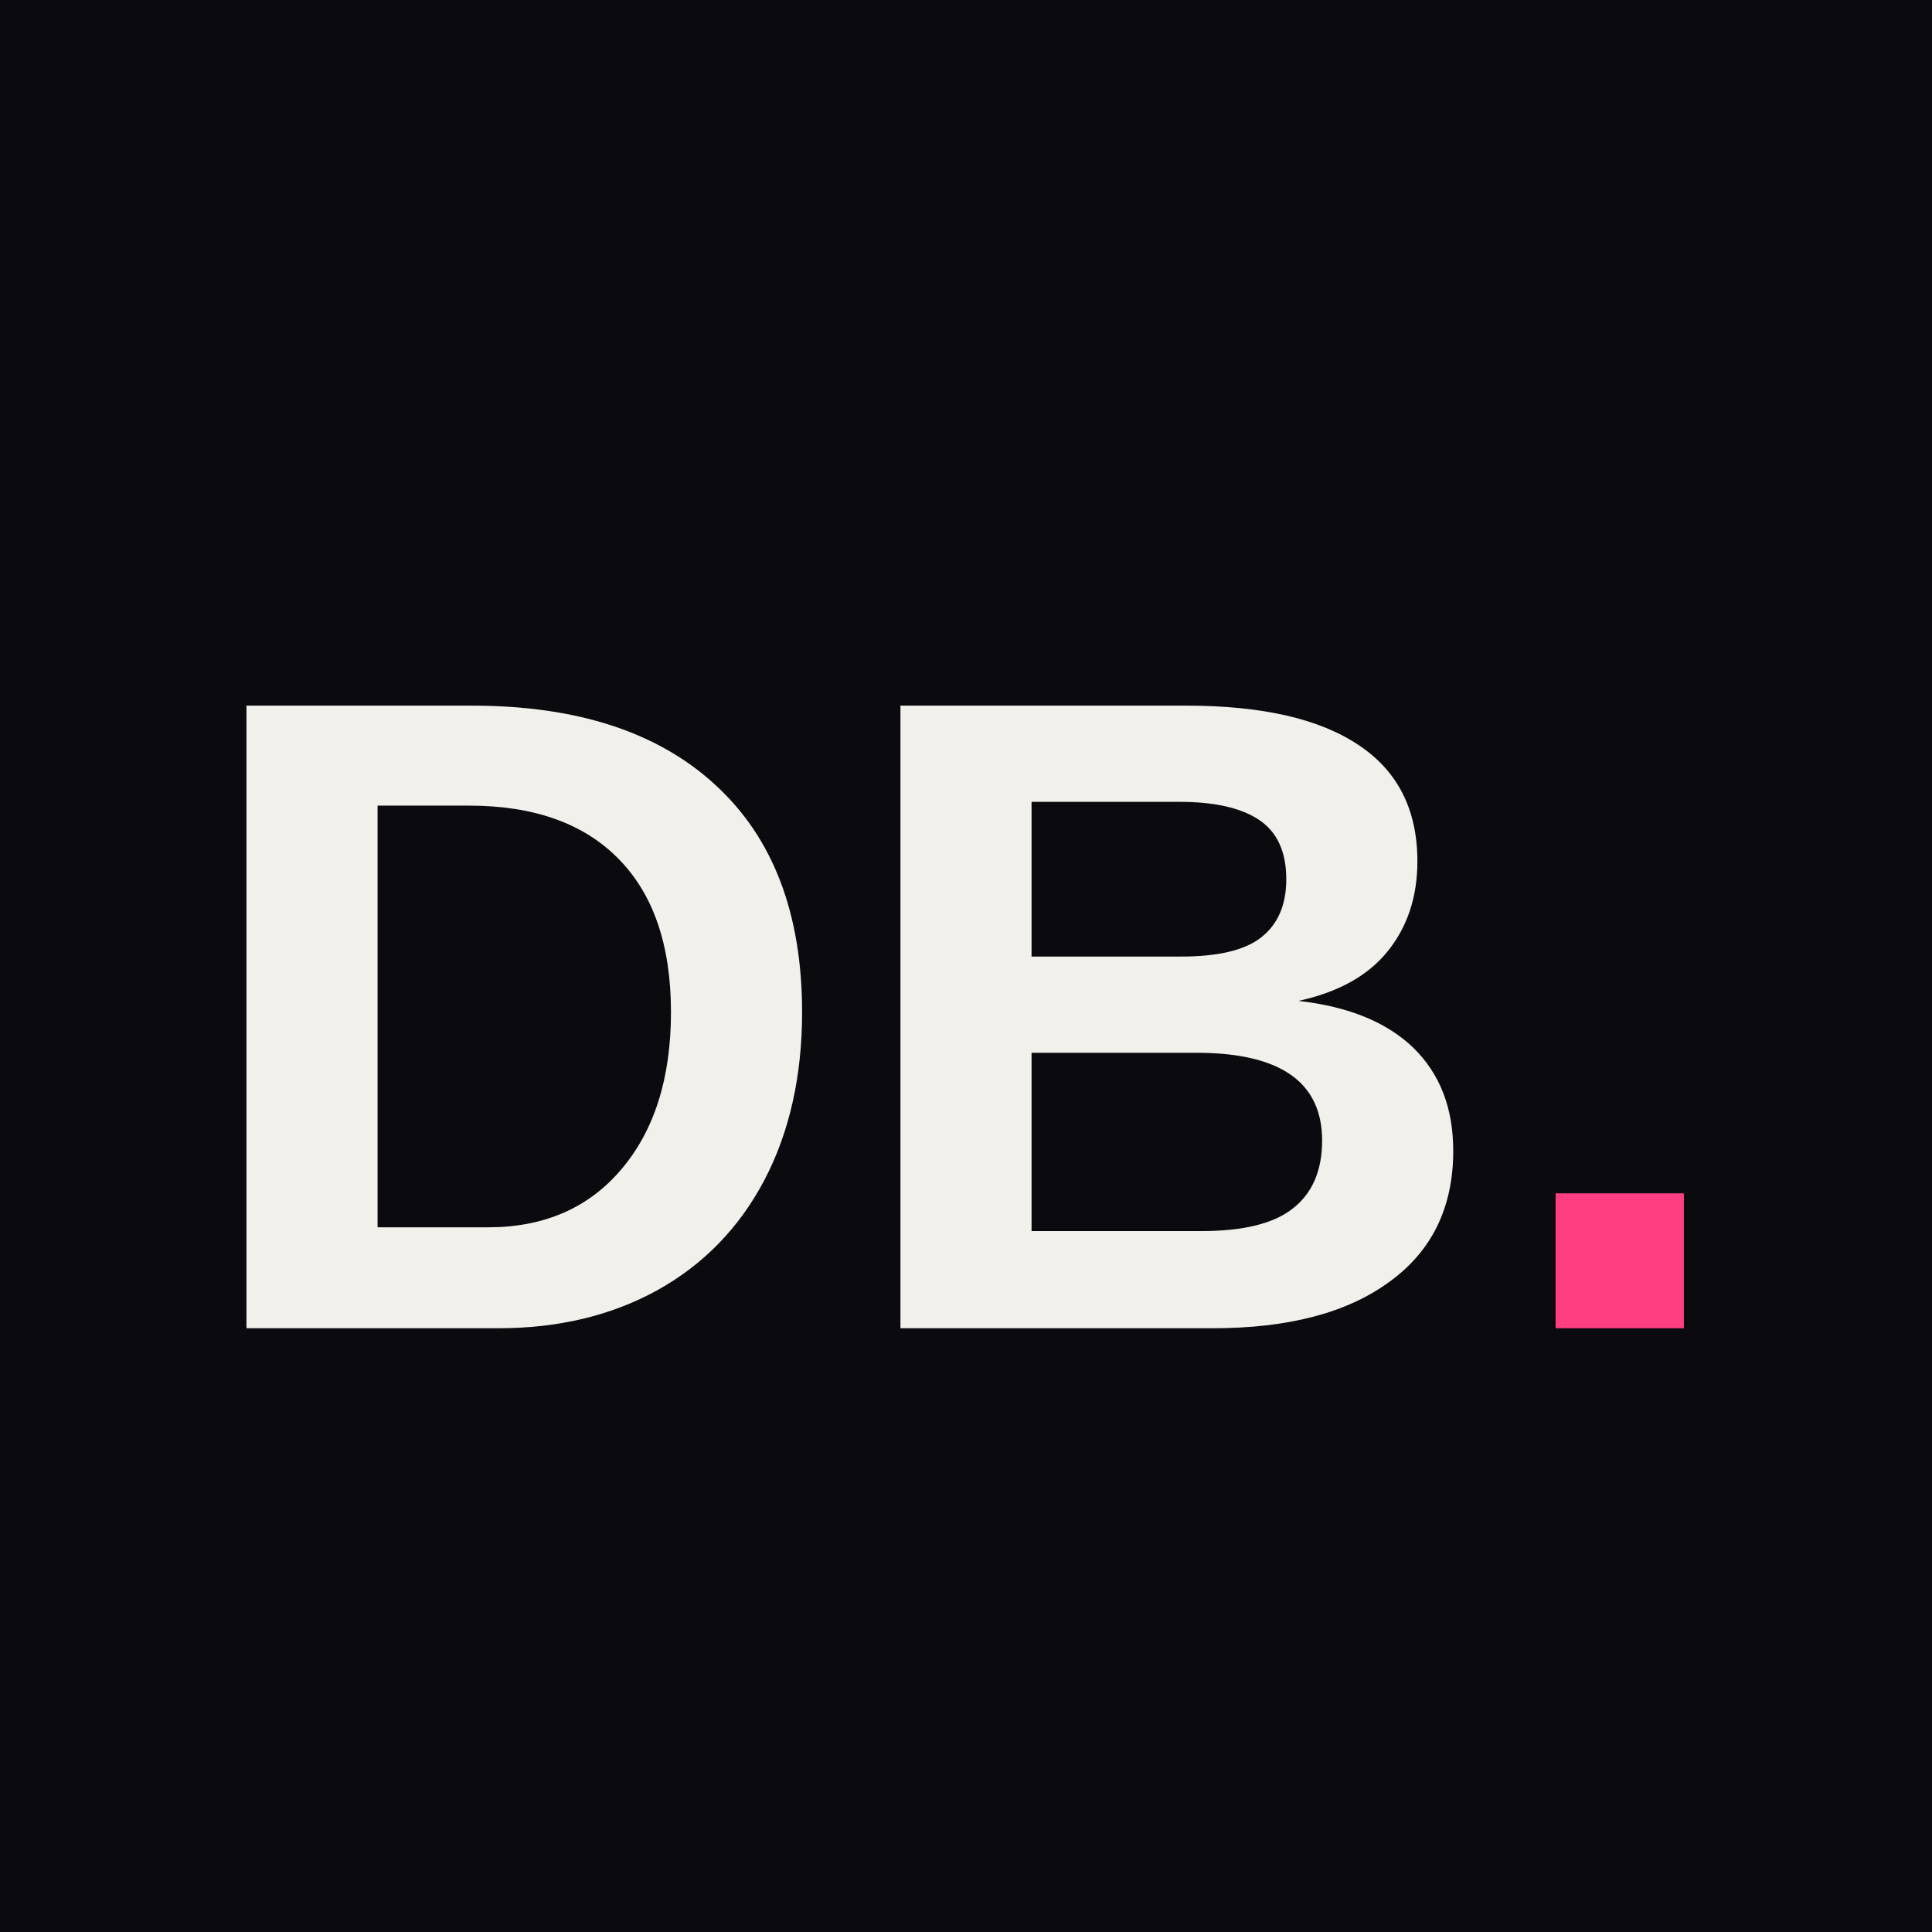
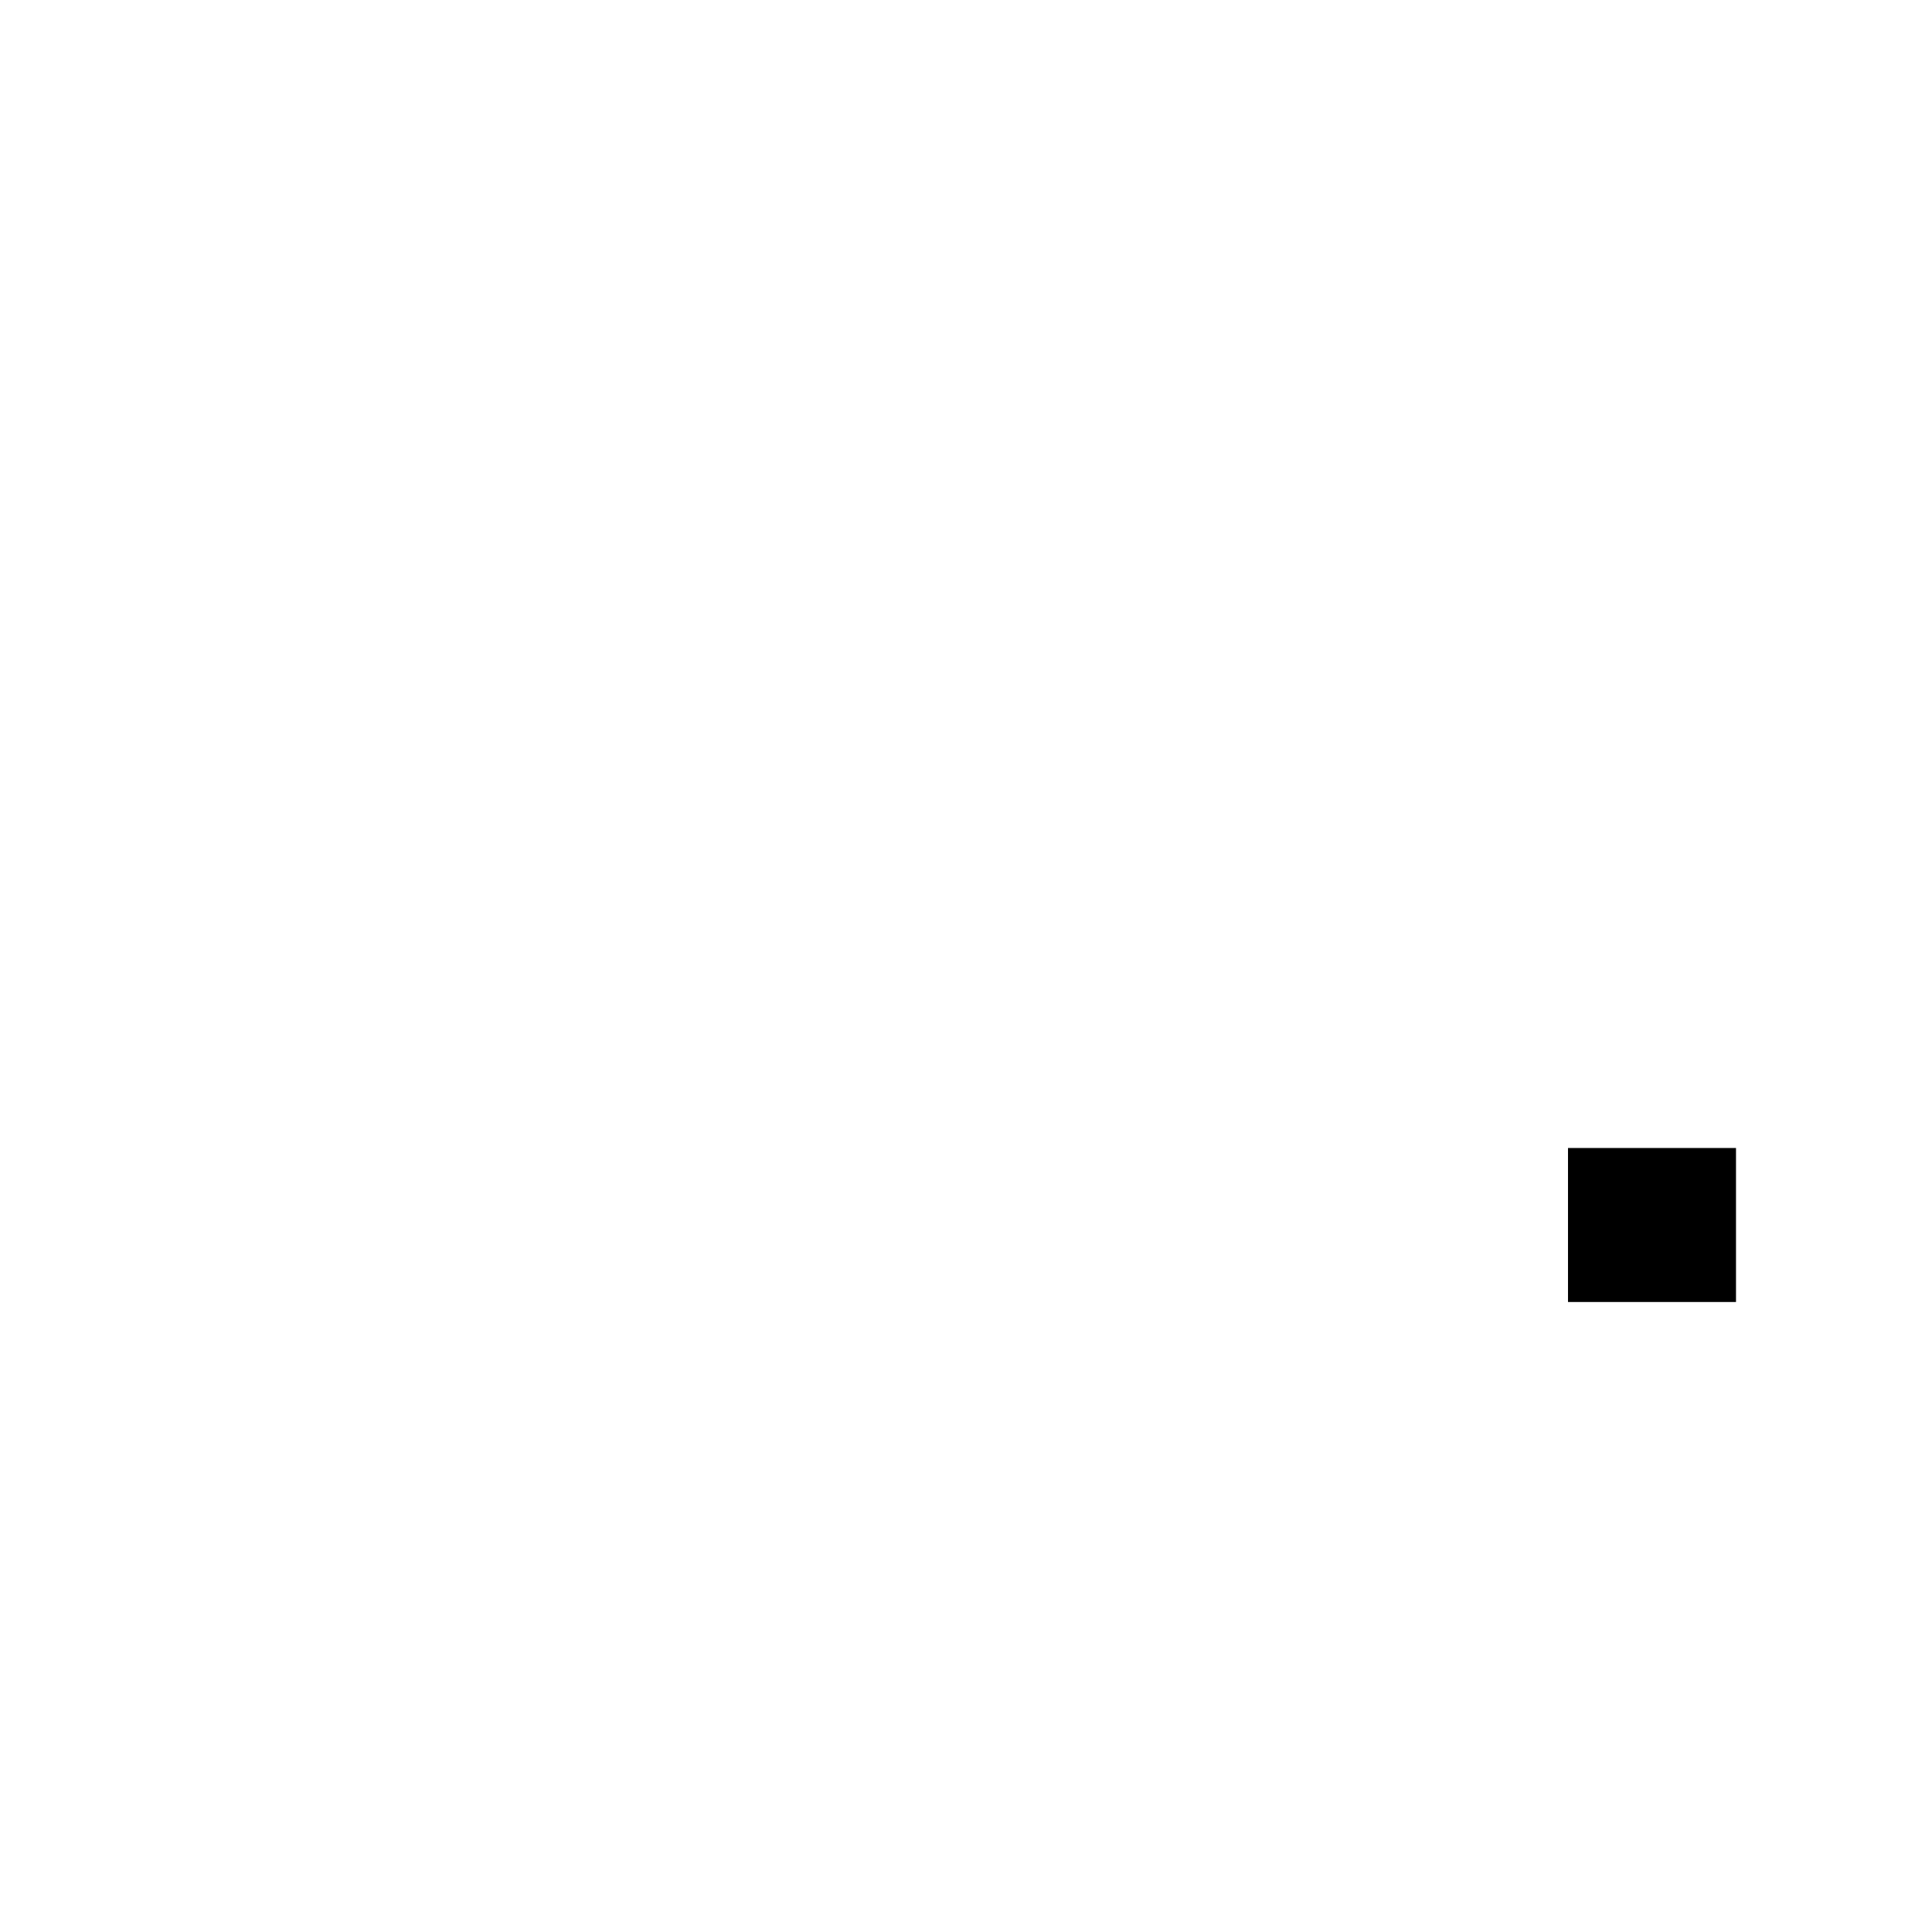
- <svg xmlns="http://www.w3.org/2000/svg" viewBox="0 0 32 32">
-   <rect width="32" height="32" fill="#0A0A0F" />
-   <text x="16" y="22" text-anchor="middle" font-family="Arial, Helvetica, sans-serif" font-weight="900" font-size="15" fill="#F2F0EA">DB<tspan fill="#FF3D81">.</tspan>
-   </text>
+ <svg xmlns="http://www.w3.org/2000/svg" version="1.0" width="138pt" height="138pt" viewBox="0 0 138 138" preserveAspectRatio="xMidYMid meet">
+   <g transform="translate(0,138) scale(0.1,-0.1)" fill="#000000" stroke="none">
+     <path d="M1120 505 l0 -55 60 0 60 0 0 55 0 55 -60 0 -60 0 0 -55z" />
+   </g>
</svg>
